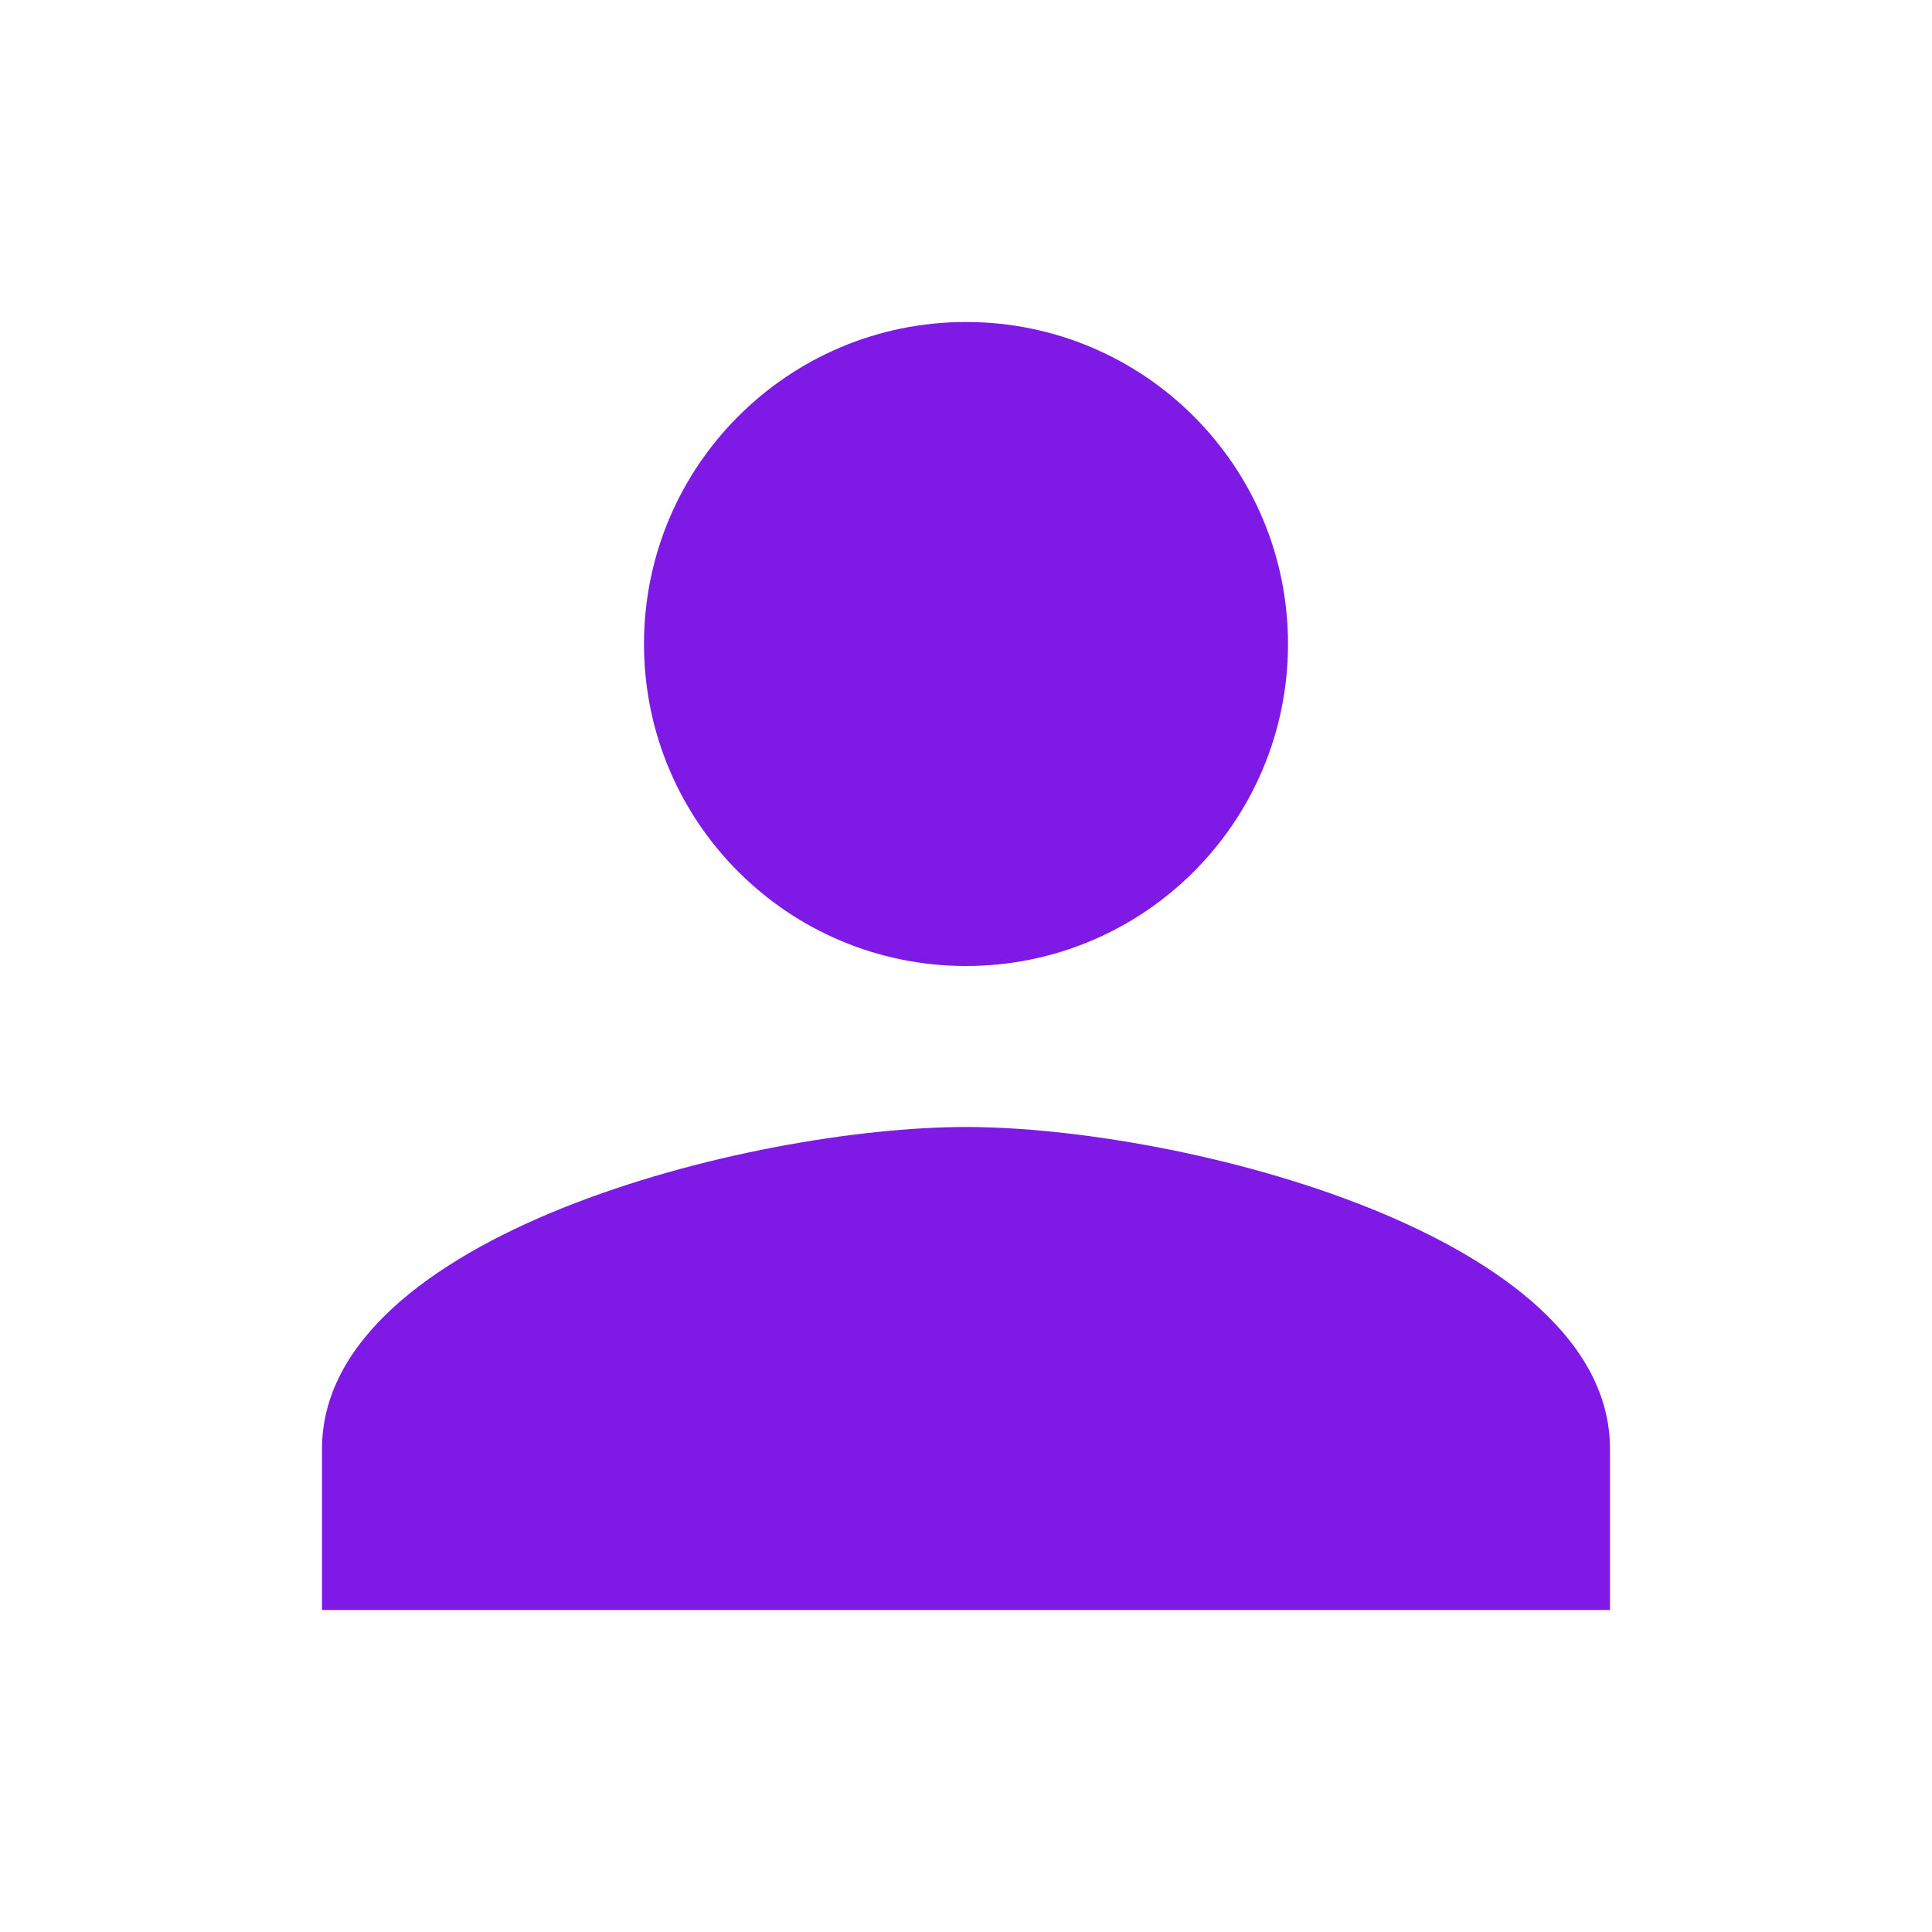
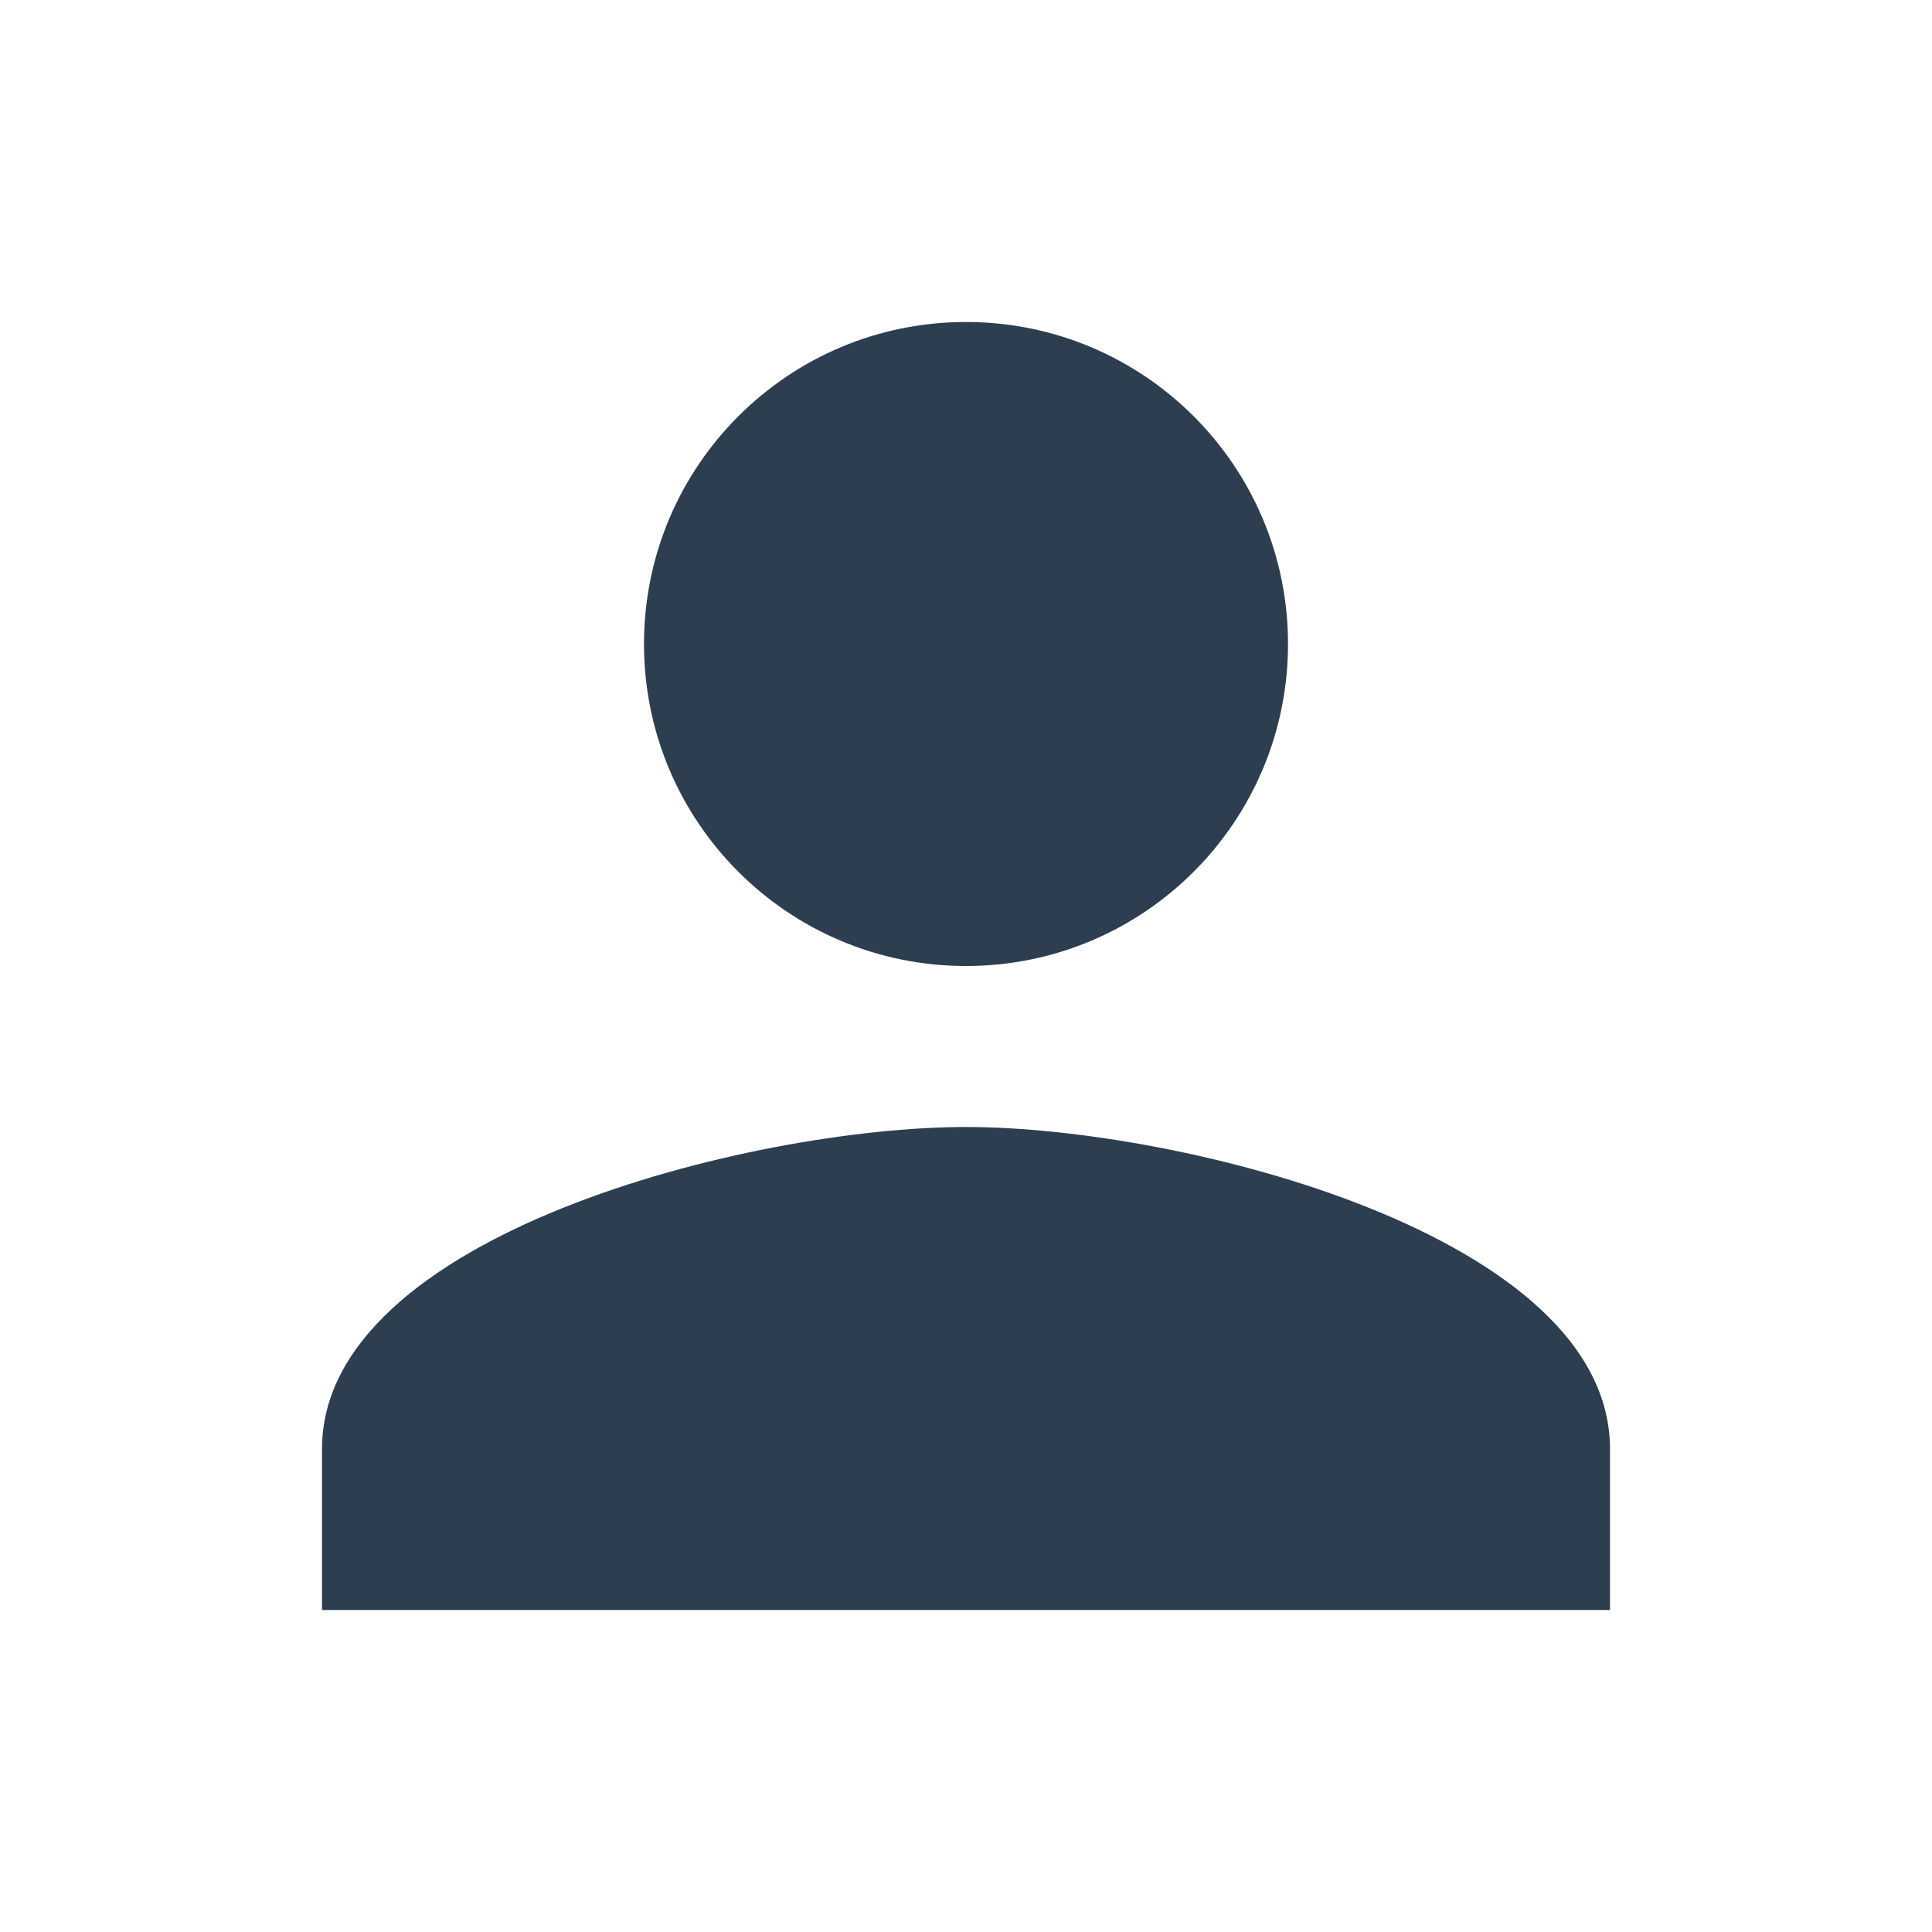
- <svg xmlns="http://www.w3.org/2000/svg" viewBox="0 0 24 24" fill="#7f19e6" width="18px" height="18px">
+ <svg xmlns="http://www.w3.org/2000/svg" viewBox="0 0 24 24" fill="#2c3e50" width="18px" height="18px">
  <path d="M12 12c2.21 0 4-1.79 4-4s-1.79-4-4-4-4 1.79-4 4 1.79 4 4 4zm0 2c-2.67 0-8 1.34-8 4v2h16v-2c0-2.66-5.33-4-8-4z" />
  <path d="M0 0h24v24H0z" fill="none" />
</svg>
